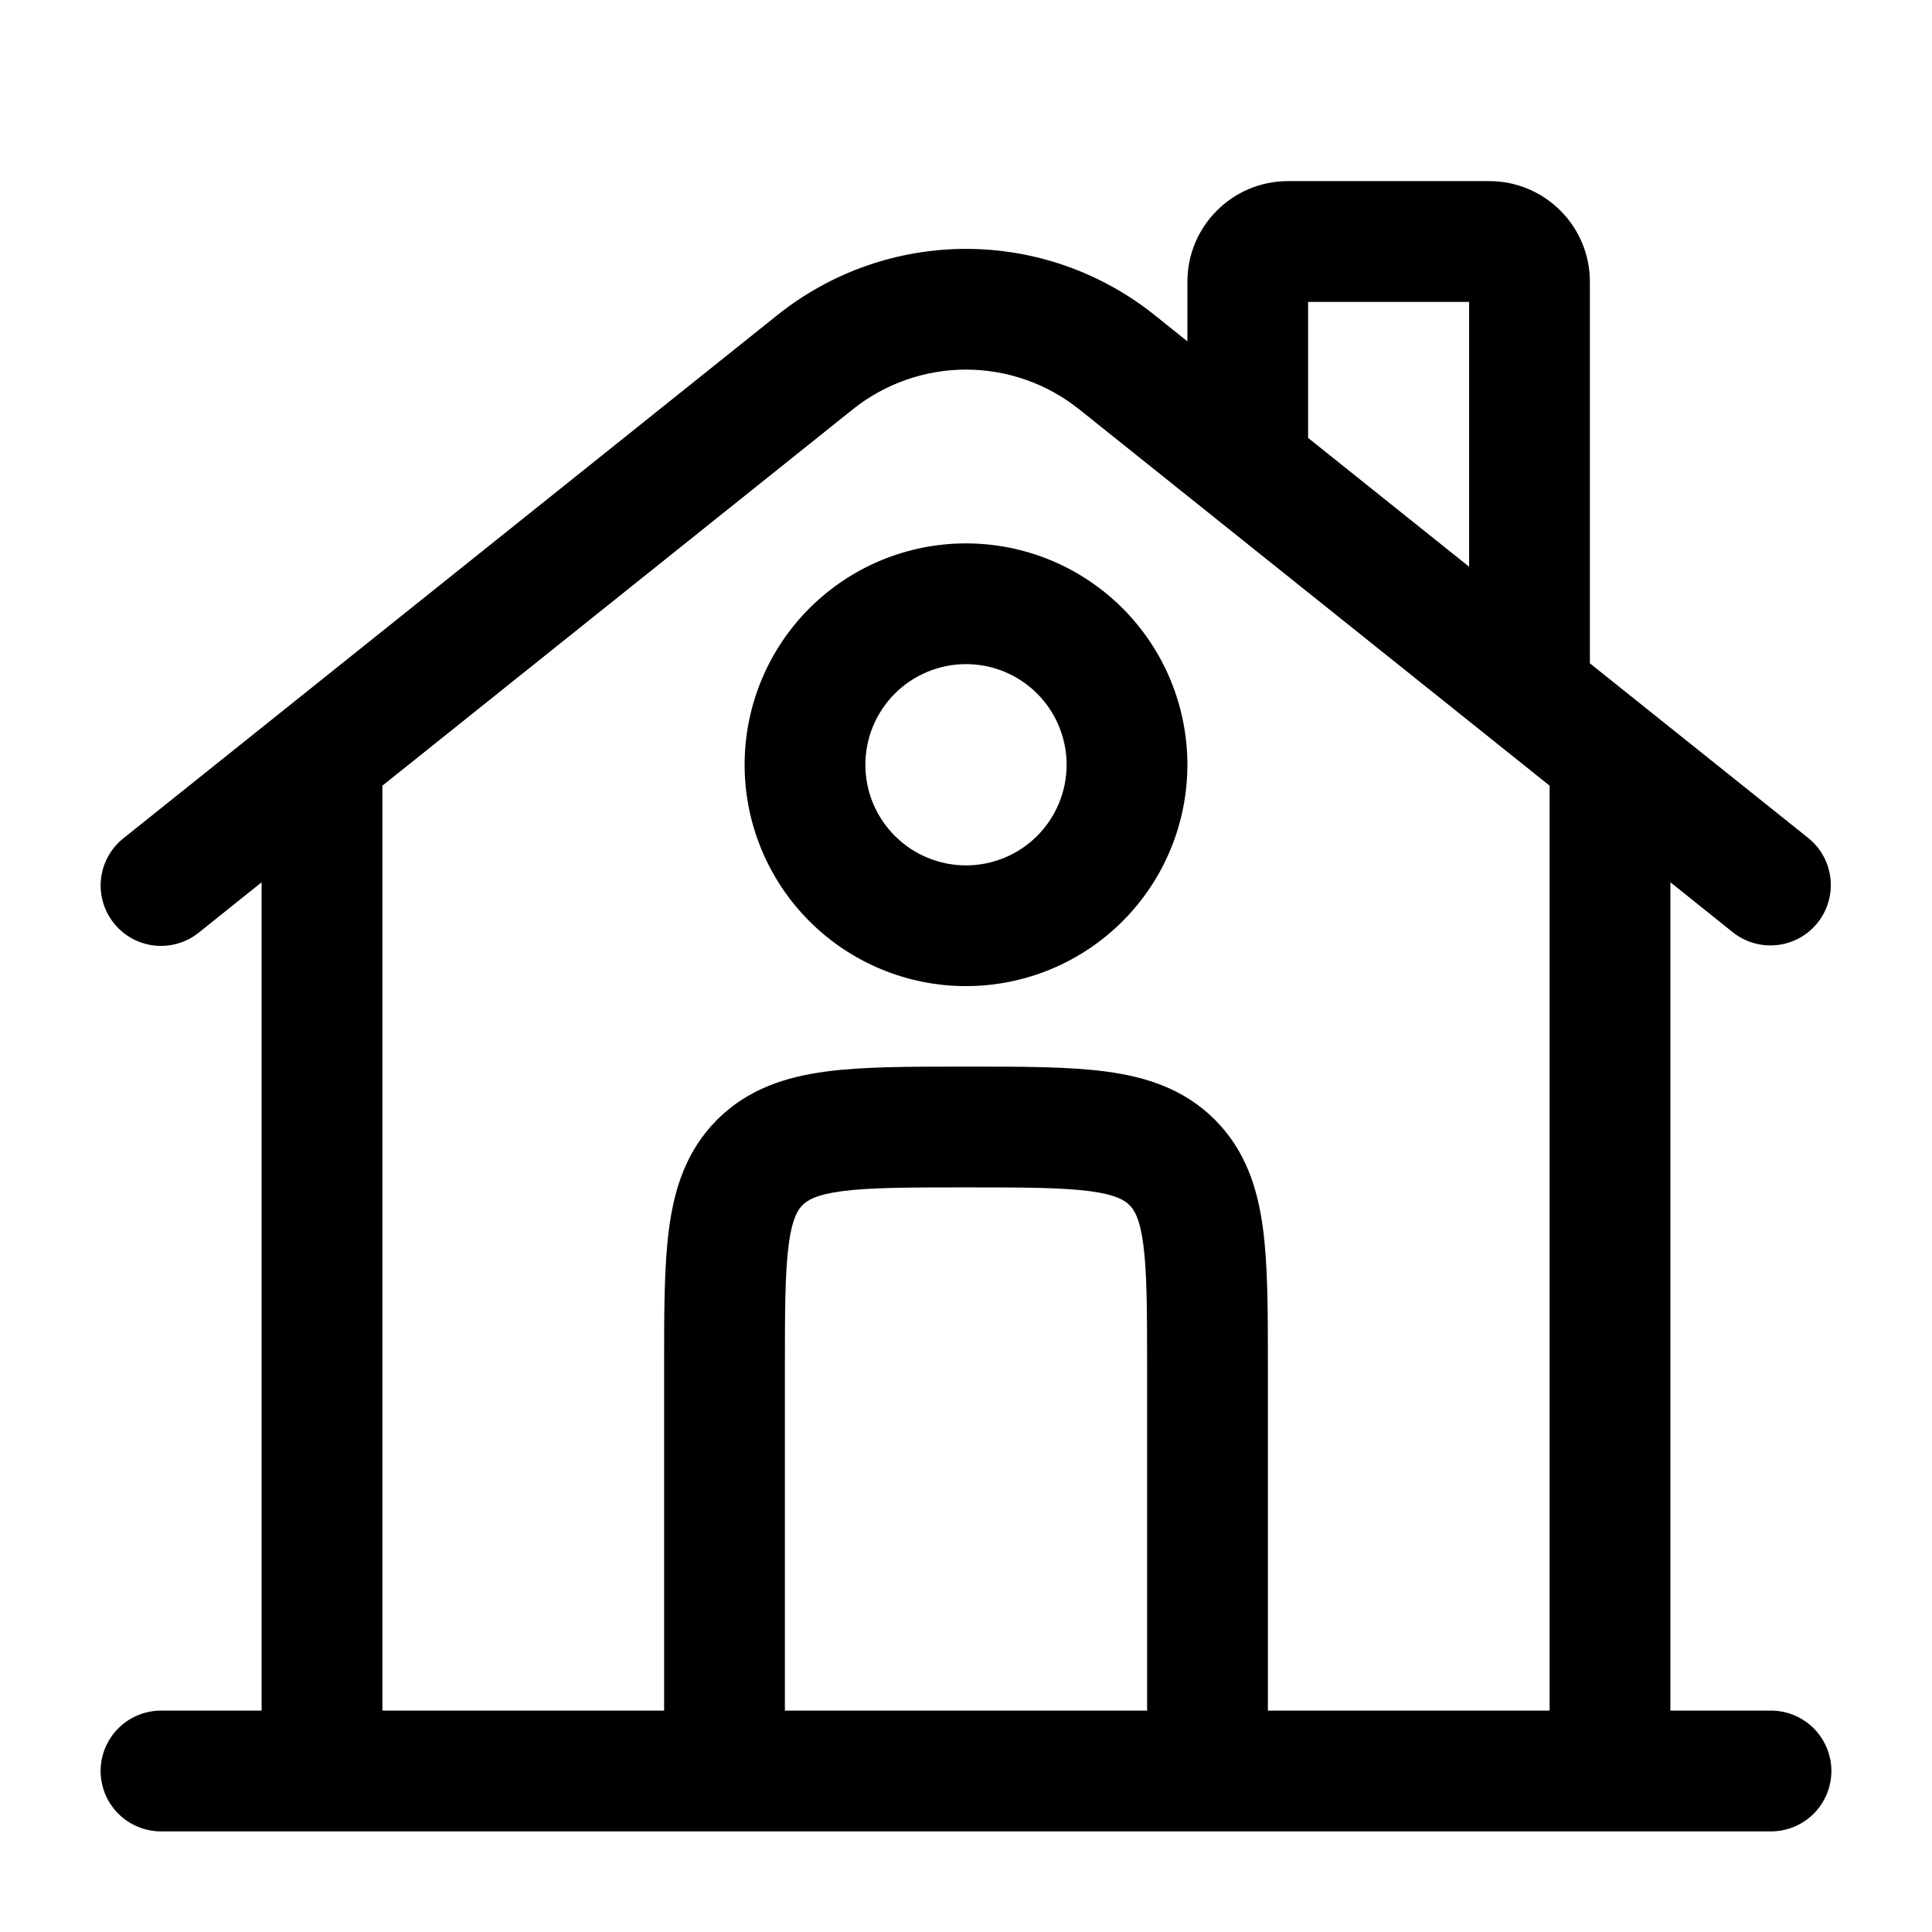
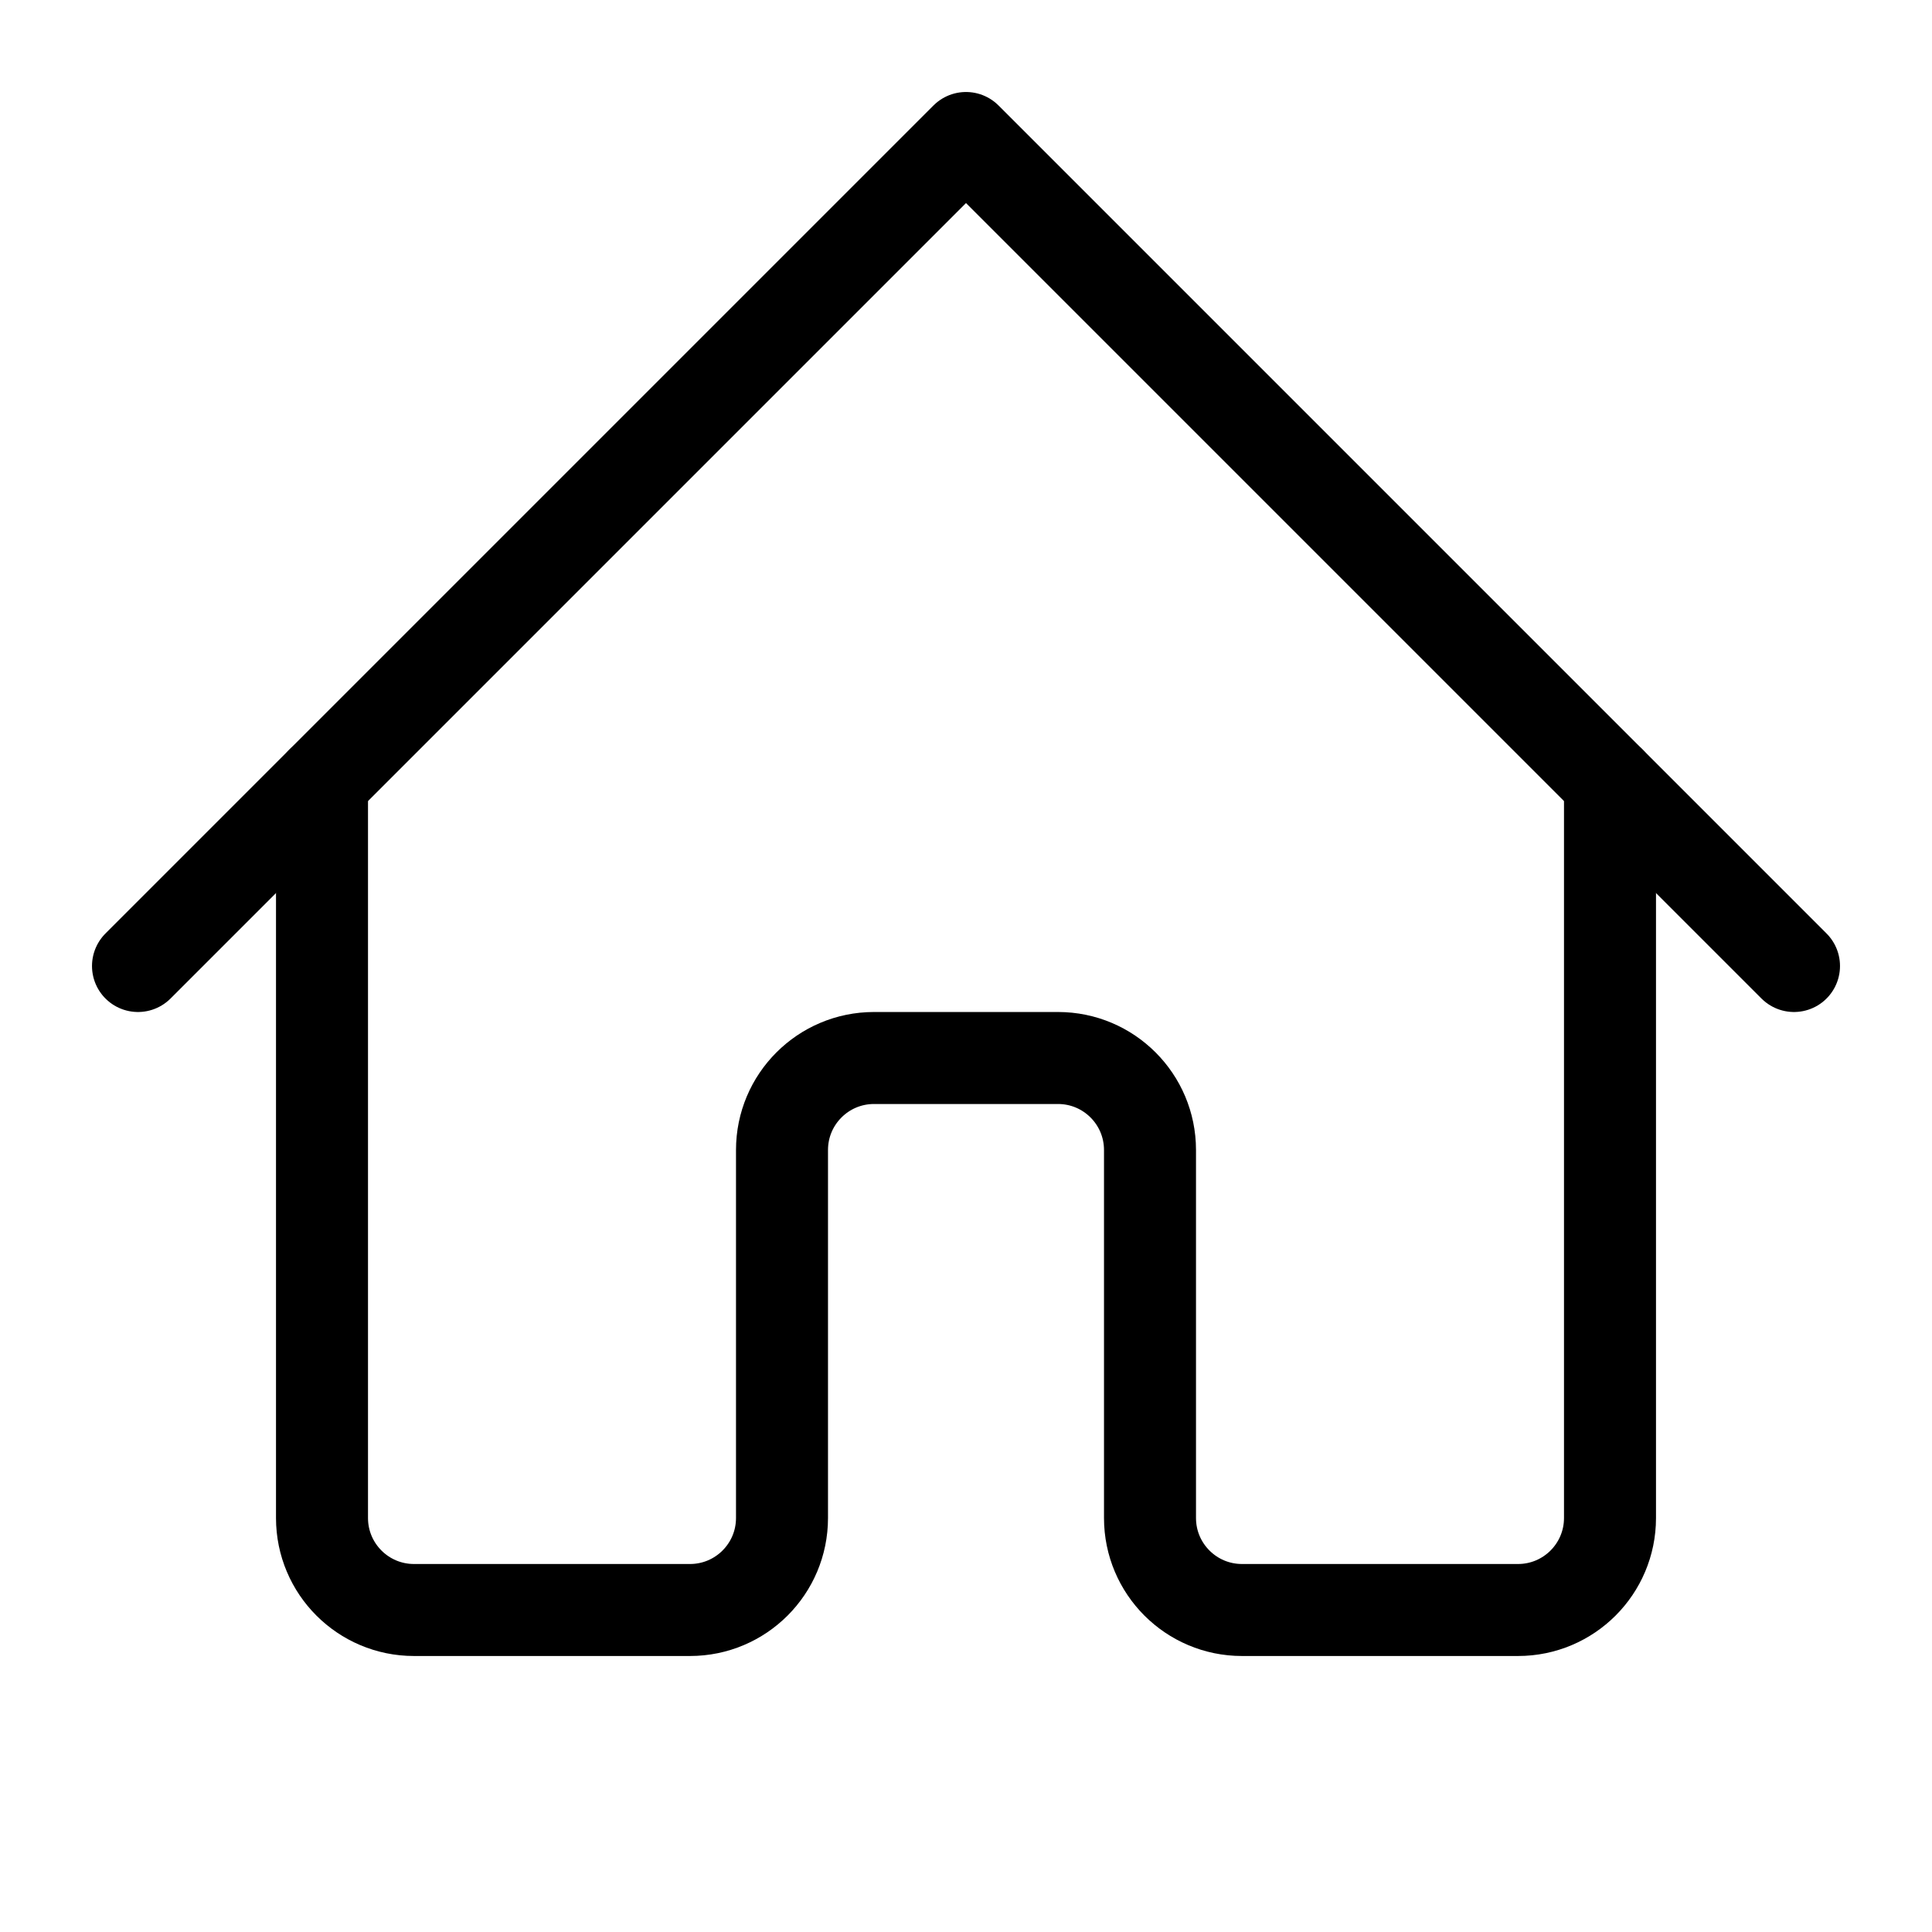
- <svg xmlns="http://www.w3.org/2000/svg" width="39" height="39" viewBox="0 0 39 39" fill="none">
-   <path fill-rule="evenodd" clip-rule="evenodd" d="M26.406 6.094V8.84L29.656 11.44V6.094H26.406ZM32.094 13.39V5.688C32.094 4.566 31.184 3.656 30.062 3.656H26C24.879 3.656 23.969 4.566 23.969 5.688V6.89L23.307 6.36C22.227 5.496 20.884 5.024 19.5 5.024C18.116 5.024 16.773 5.496 15.693 6.36L2.49 16.923C2.237 17.125 2.075 17.419 2.039 17.74C2.003 18.061 2.097 18.384 2.299 18.636C2.5 18.889 2.794 19.051 3.116 19.087C3.437 19.122 3.76 19.029 4.012 18.827L5.281 17.81V34.531H3.25C2.927 34.531 2.617 34.66 2.388 34.888C2.16 35.117 2.031 35.427 2.031 35.75C2.031 36.073 2.16 36.383 2.388 36.612C2.617 36.84 2.927 36.969 3.25 36.969H35.75C36.073 36.969 36.383 36.84 36.612 36.612C36.84 36.383 36.969 36.073 36.969 35.75C36.969 35.427 36.84 35.117 36.612 34.888C36.383 34.66 36.073 34.531 35.75 34.531H33.719V17.81L34.989 18.827C35.242 19.024 35.563 19.114 35.882 19.076C36.2 19.039 36.491 18.877 36.691 18.627C36.891 18.376 36.984 18.056 36.951 17.738C36.917 17.419 36.759 17.126 36.511 16.923L32.094 13.39ZM31.281 15.86L21.785 8.263C21.136 7.744 20.331 7.461 19.5 7.461C18.669 7.461 17.864 7.744 17.215 8.263L7.719 15.86V34.531H13.406V27.544C13.406 26.465 13.406 25.534 13.507 24.788C13.614 23.988 13.856 23.223 14.477 22.602C15.098 21.981 15.865 21.739 16.663 21.632C17.409 21.531 18.34 21.531 19.42 21.531H19.58C20.66 21.531 21.591 21.531 22.337 21.632C23.137 21.739 23.902 21.981 24.523 22.602C25.144 23.223 25.386 23.988 25.493 24.788C25.594 25.534 25.594 26.465 25.594 27.545V34.531H31.281V15.86ZM23.156 34.531V27.625C23.156 26.442 23.153 25.675 23.078 25.113C23.007 24.585 22.893 24.419 22.799 24.326C22.706 24.234 22.54 24.118 22.012 24.047C21.448 23.972 20.683 23.969 19.5 23.969C18.317 23.969 17.55 23.972 16.988 24.047C16.46 24.118 16.294 24.234 16.201 24.326C16.109 24.419 15.993 24.585 15.922 25.113C15.847 25.677 15.844 26.442 15.844 27.625V34.531H23.156ZM19.5 13.406C19.233 13.406 18.969 13.459 18.723 13.561C18.476 13.663 18.252 13.813 18.064 14.001C17.875 14.19 17.726 14.414 17.623 14.66C17.521 14.907 17.469 15.171 17.469 15.438C17.469 15.704 17.521 15.968 17.623 16.215C17.726 16.461 17.875 16.685 18.064 16.874C18.252 17.062 18.476 17.212 18.723 17.314C18.969 17.416 19.233 17.469 19.5 17.469C20.039 17.469 20.555 17.255 20.936 16.874C21.317 16.493 21.531 15.976 21.531 15.438C21.531 14.899 21.317 14.382 20.936 14.001C20.555 13.62 20.039 13.406 19.5 13.406ZM15.031 15.438C15.031 14.252 15.502 13.116 16.34 12.278C17.178 11.44 18.315 10.969 19.5 10.969C20.685 10.969 21.822 11.44 22.66 12.278C23.498 13.116 23.969 14.252 23.969 15.438C23.969 16.623 23.498 17.759 22.66 18.597C21.822 19.435 20.685 19.906 19.5 19.906C18.315 19.906 17.178 19.435 16.34 18.597C15.502 17.759 15.031 16.623 15.031 15.438Z" fill="black" />
+ <svg xmlns="http://www.w3.org/2000/svg" width="42" height="42" viewBox="0 0 21 21">
+   <g fill="none" fill-rule="evenodd" stroke="currentColor" stroke-linecap="round" stroke-linejoin="round">
+     <path d="m1.5 10.5l9-9l9 9" />
+     <path d="M3.5 8.5v8a1 1 0 0 0 1 1h3a1 1 0 0 0 1-1v-4a1 1 0 0 1 1-1h2a1 1 0 0 1 1 1v4a1 1 0 0 0 1 1h3a1 1 0 0 0 1-1v-8" />
+   </g>
</svg>
